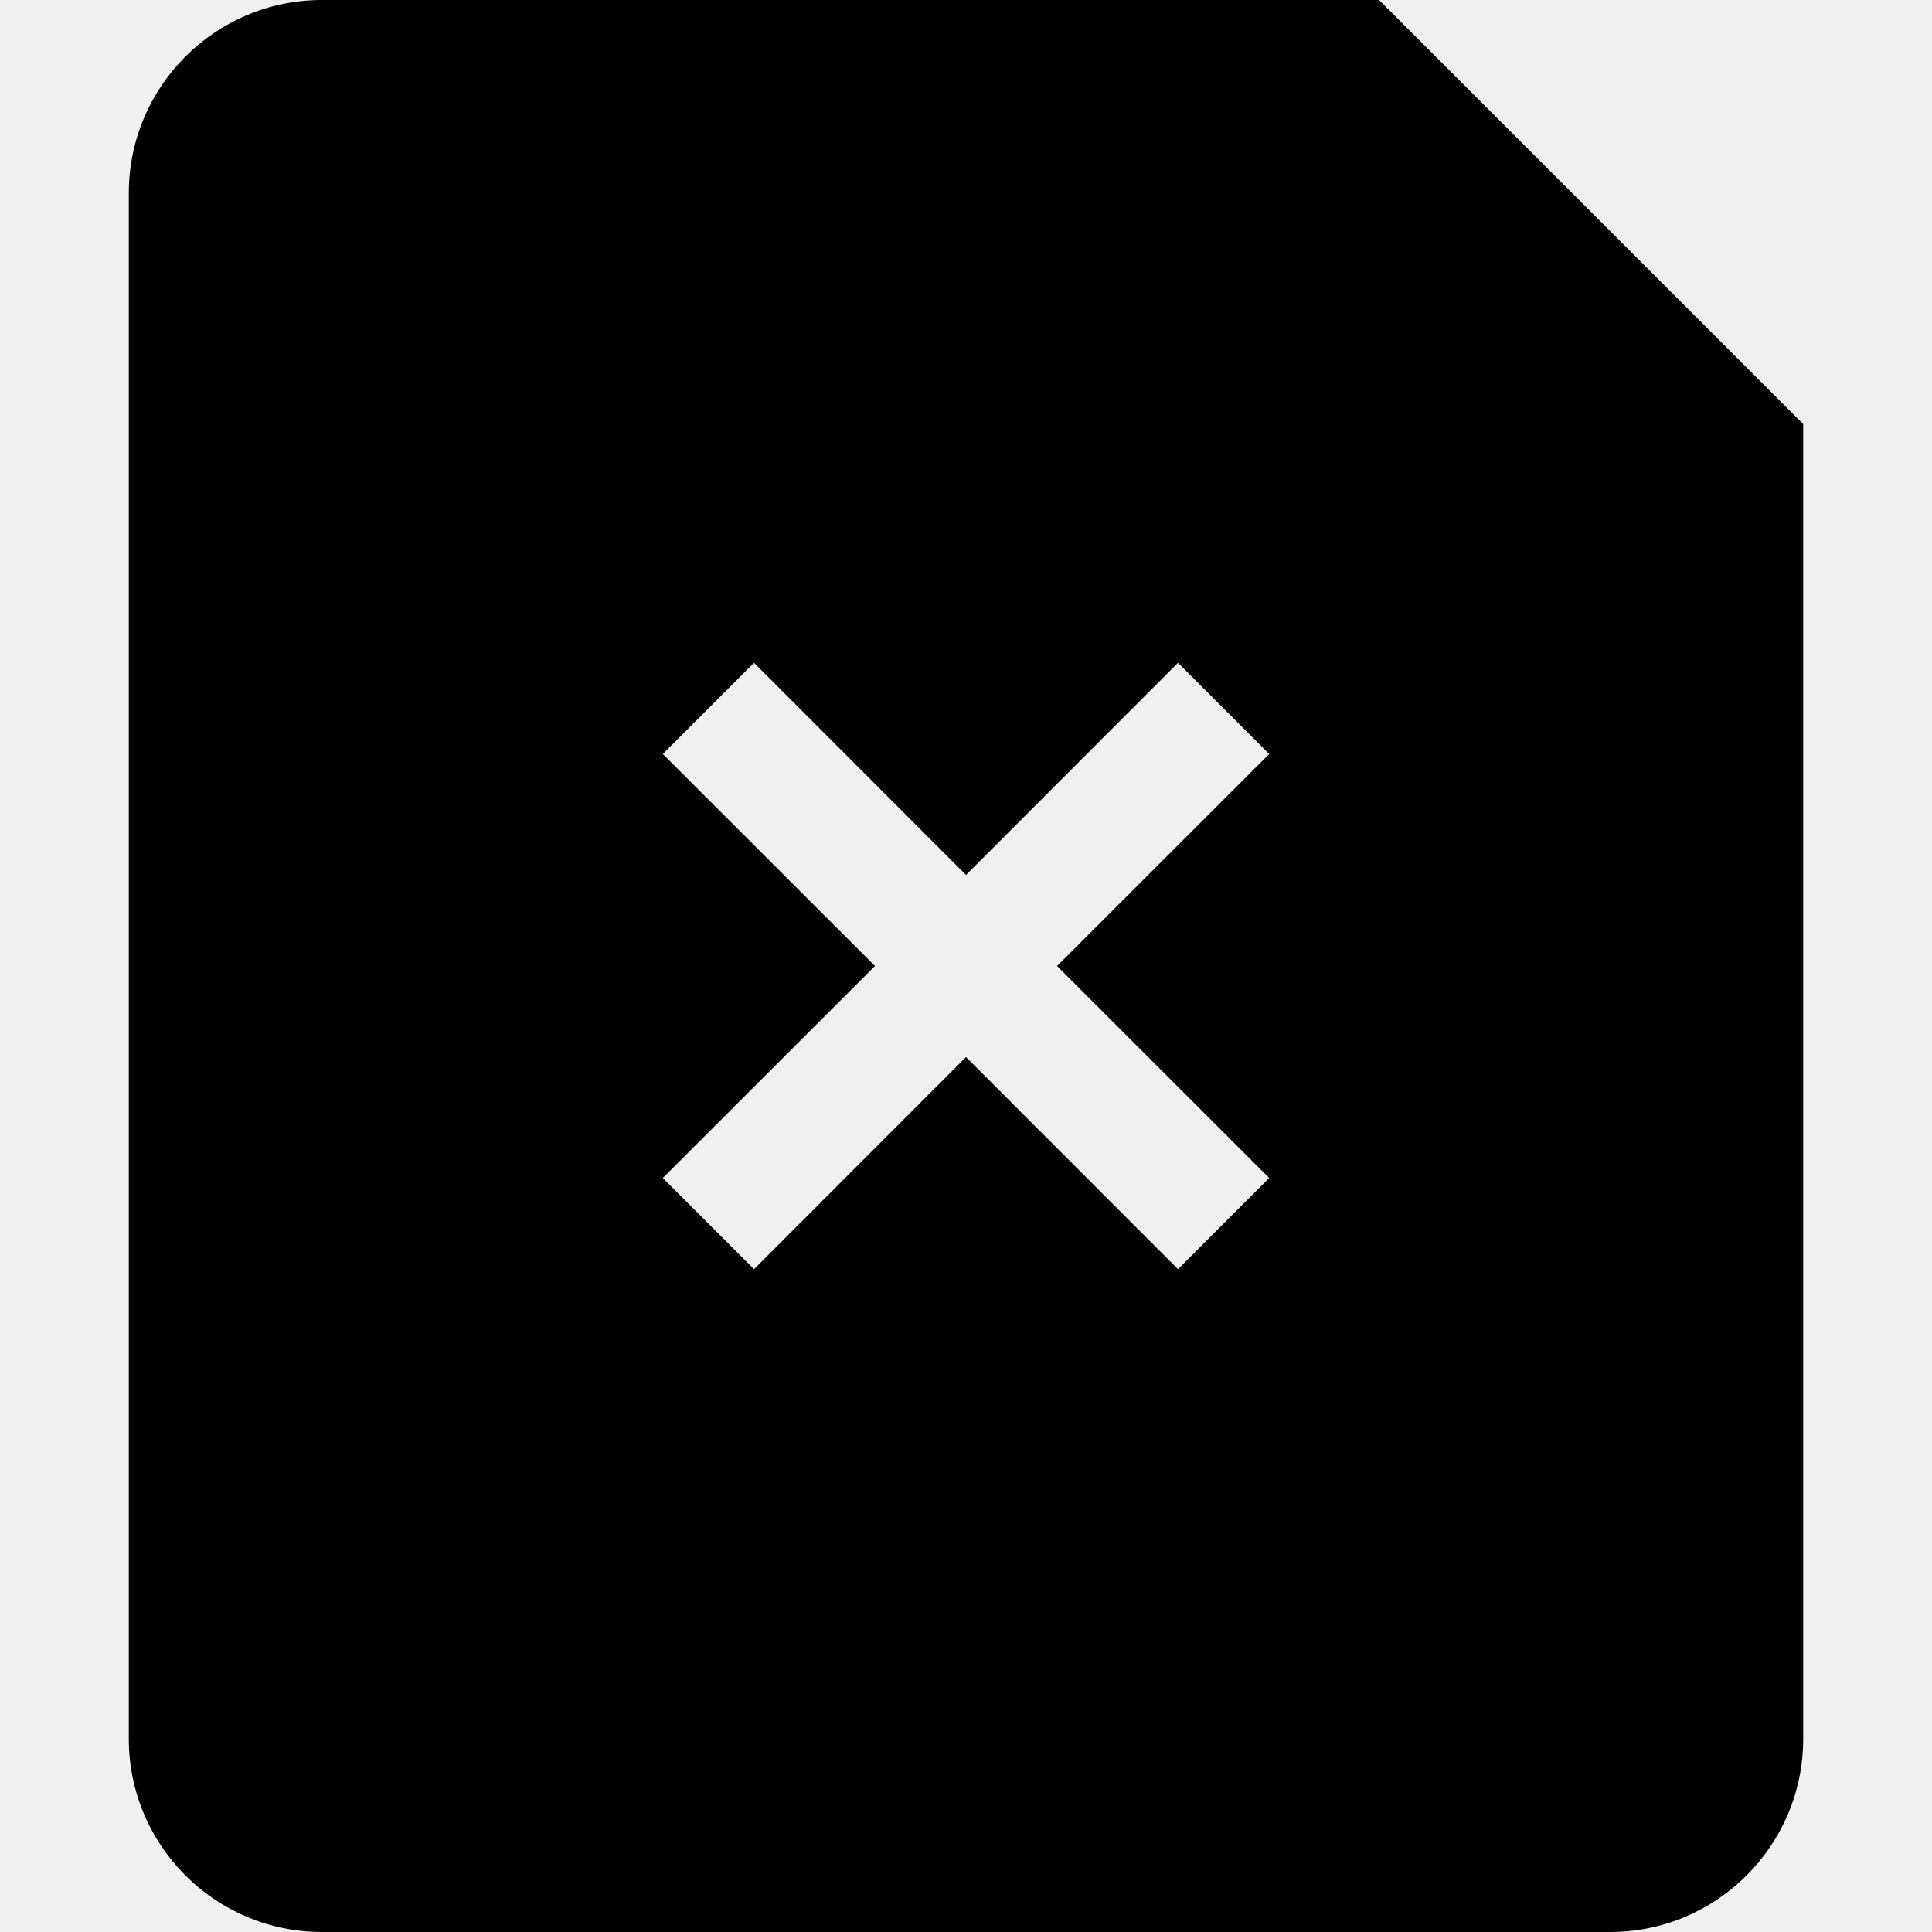
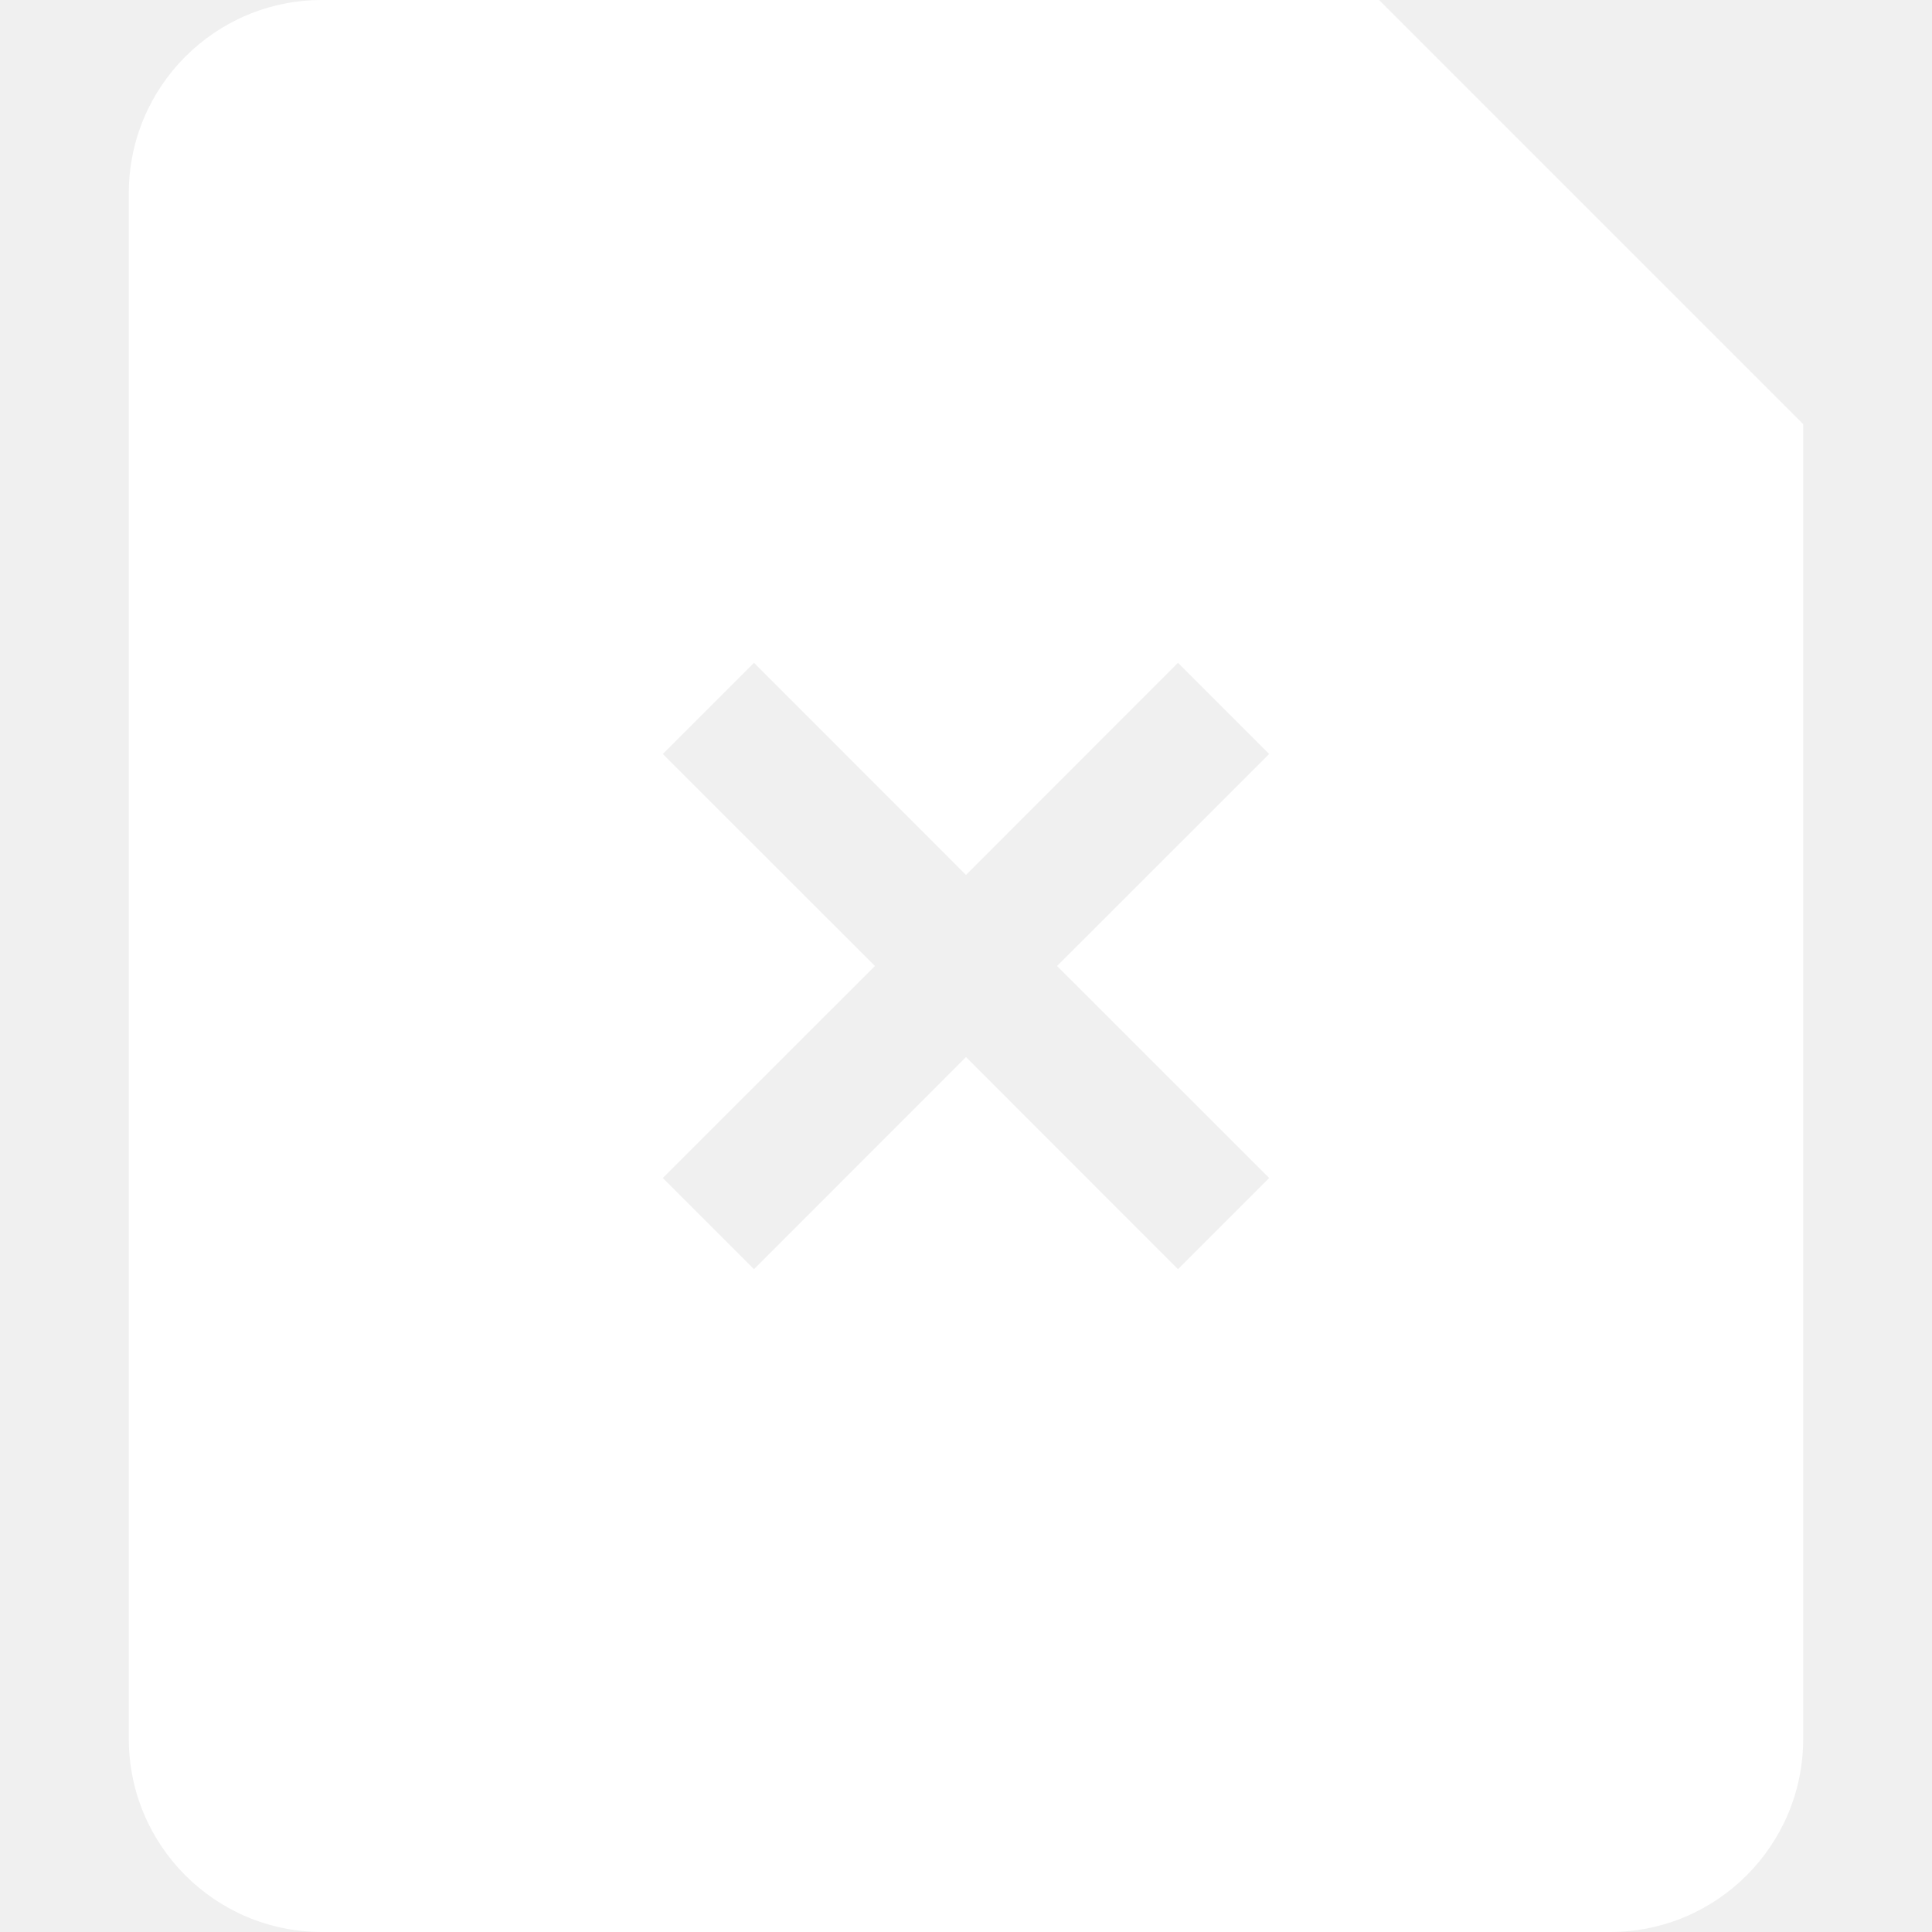
- <svg xmlns="http://www.w3.org/2000/svg" viewBox="0 0 15 15" fill="none" width="24" height="24">
-   <path fill-rule="evenodd" clip-rule="evenodd" d="M1 1.5A1.5 1.5 0 012.5 0h8.207L14 3.293V13.5a1.5 1.5 0 01-1.5 1.5h-10A1.5 1.5 0 011 13.5v-12zm8.146 8.354L7.5 8.207 5.854 9.854l-.708-.708L6.793 7.5 5.146 5.854l.708-.708L7.5 6.793l1.646-1.647.708.708L8.207 7.5l1.647 1.646-.708.708z" fill="currentColor" />
+ <svg xmlns="http://www.w3.org/2000/svg" viewBox="0 0 15 15" fill="white" width="24" height="24">
+   <path fill-rule="evenodd" clip-rule="evenodd" d="M1 1.5A1.5 1.5 0 012.5 0h8.207L14 3.293V13.5a1.5 1.5 0 01-1.5 1.5h-10A1.5 1.5 0 011 13.5v-12zm8.146 8.354L7.5 8.207 5.854 9.854l-.708-.708L6.793 7.5 5.146 5.854l.708-.708L7.5 6.793l1.646-1.647.708.708L8.207 7.5l1.647 1.646-.708.708z" fill="white" />
</svg>
